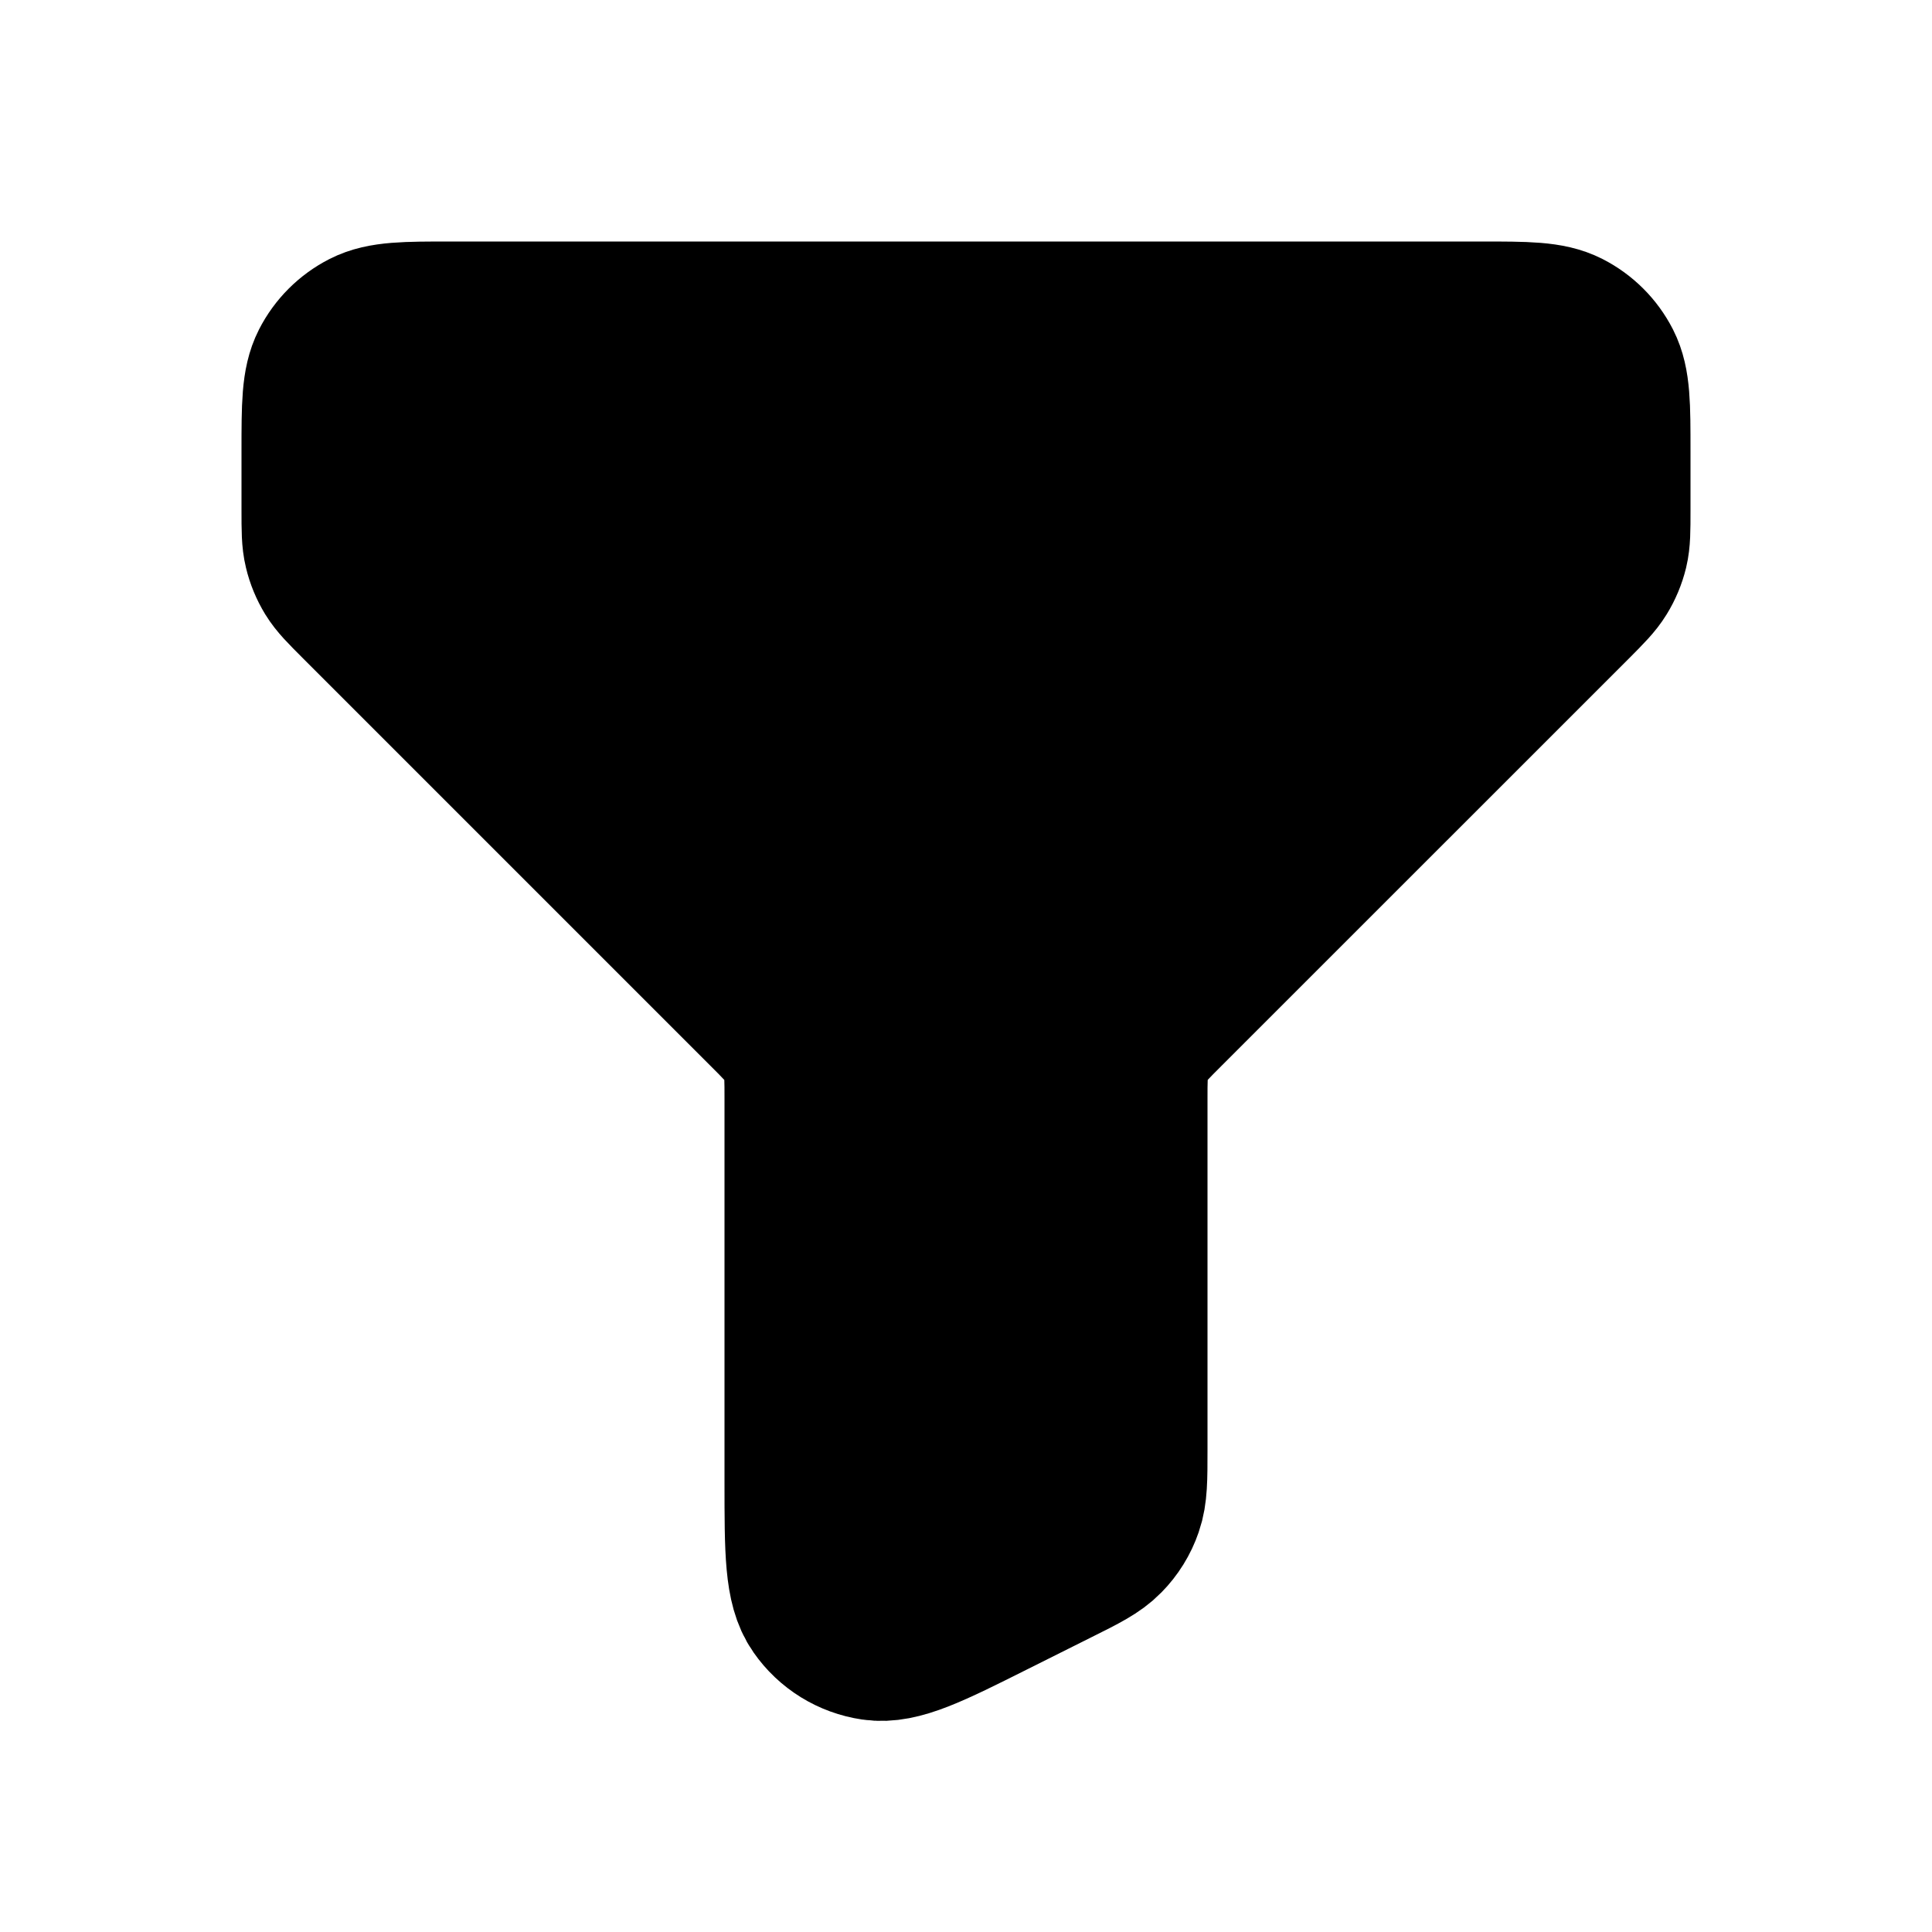
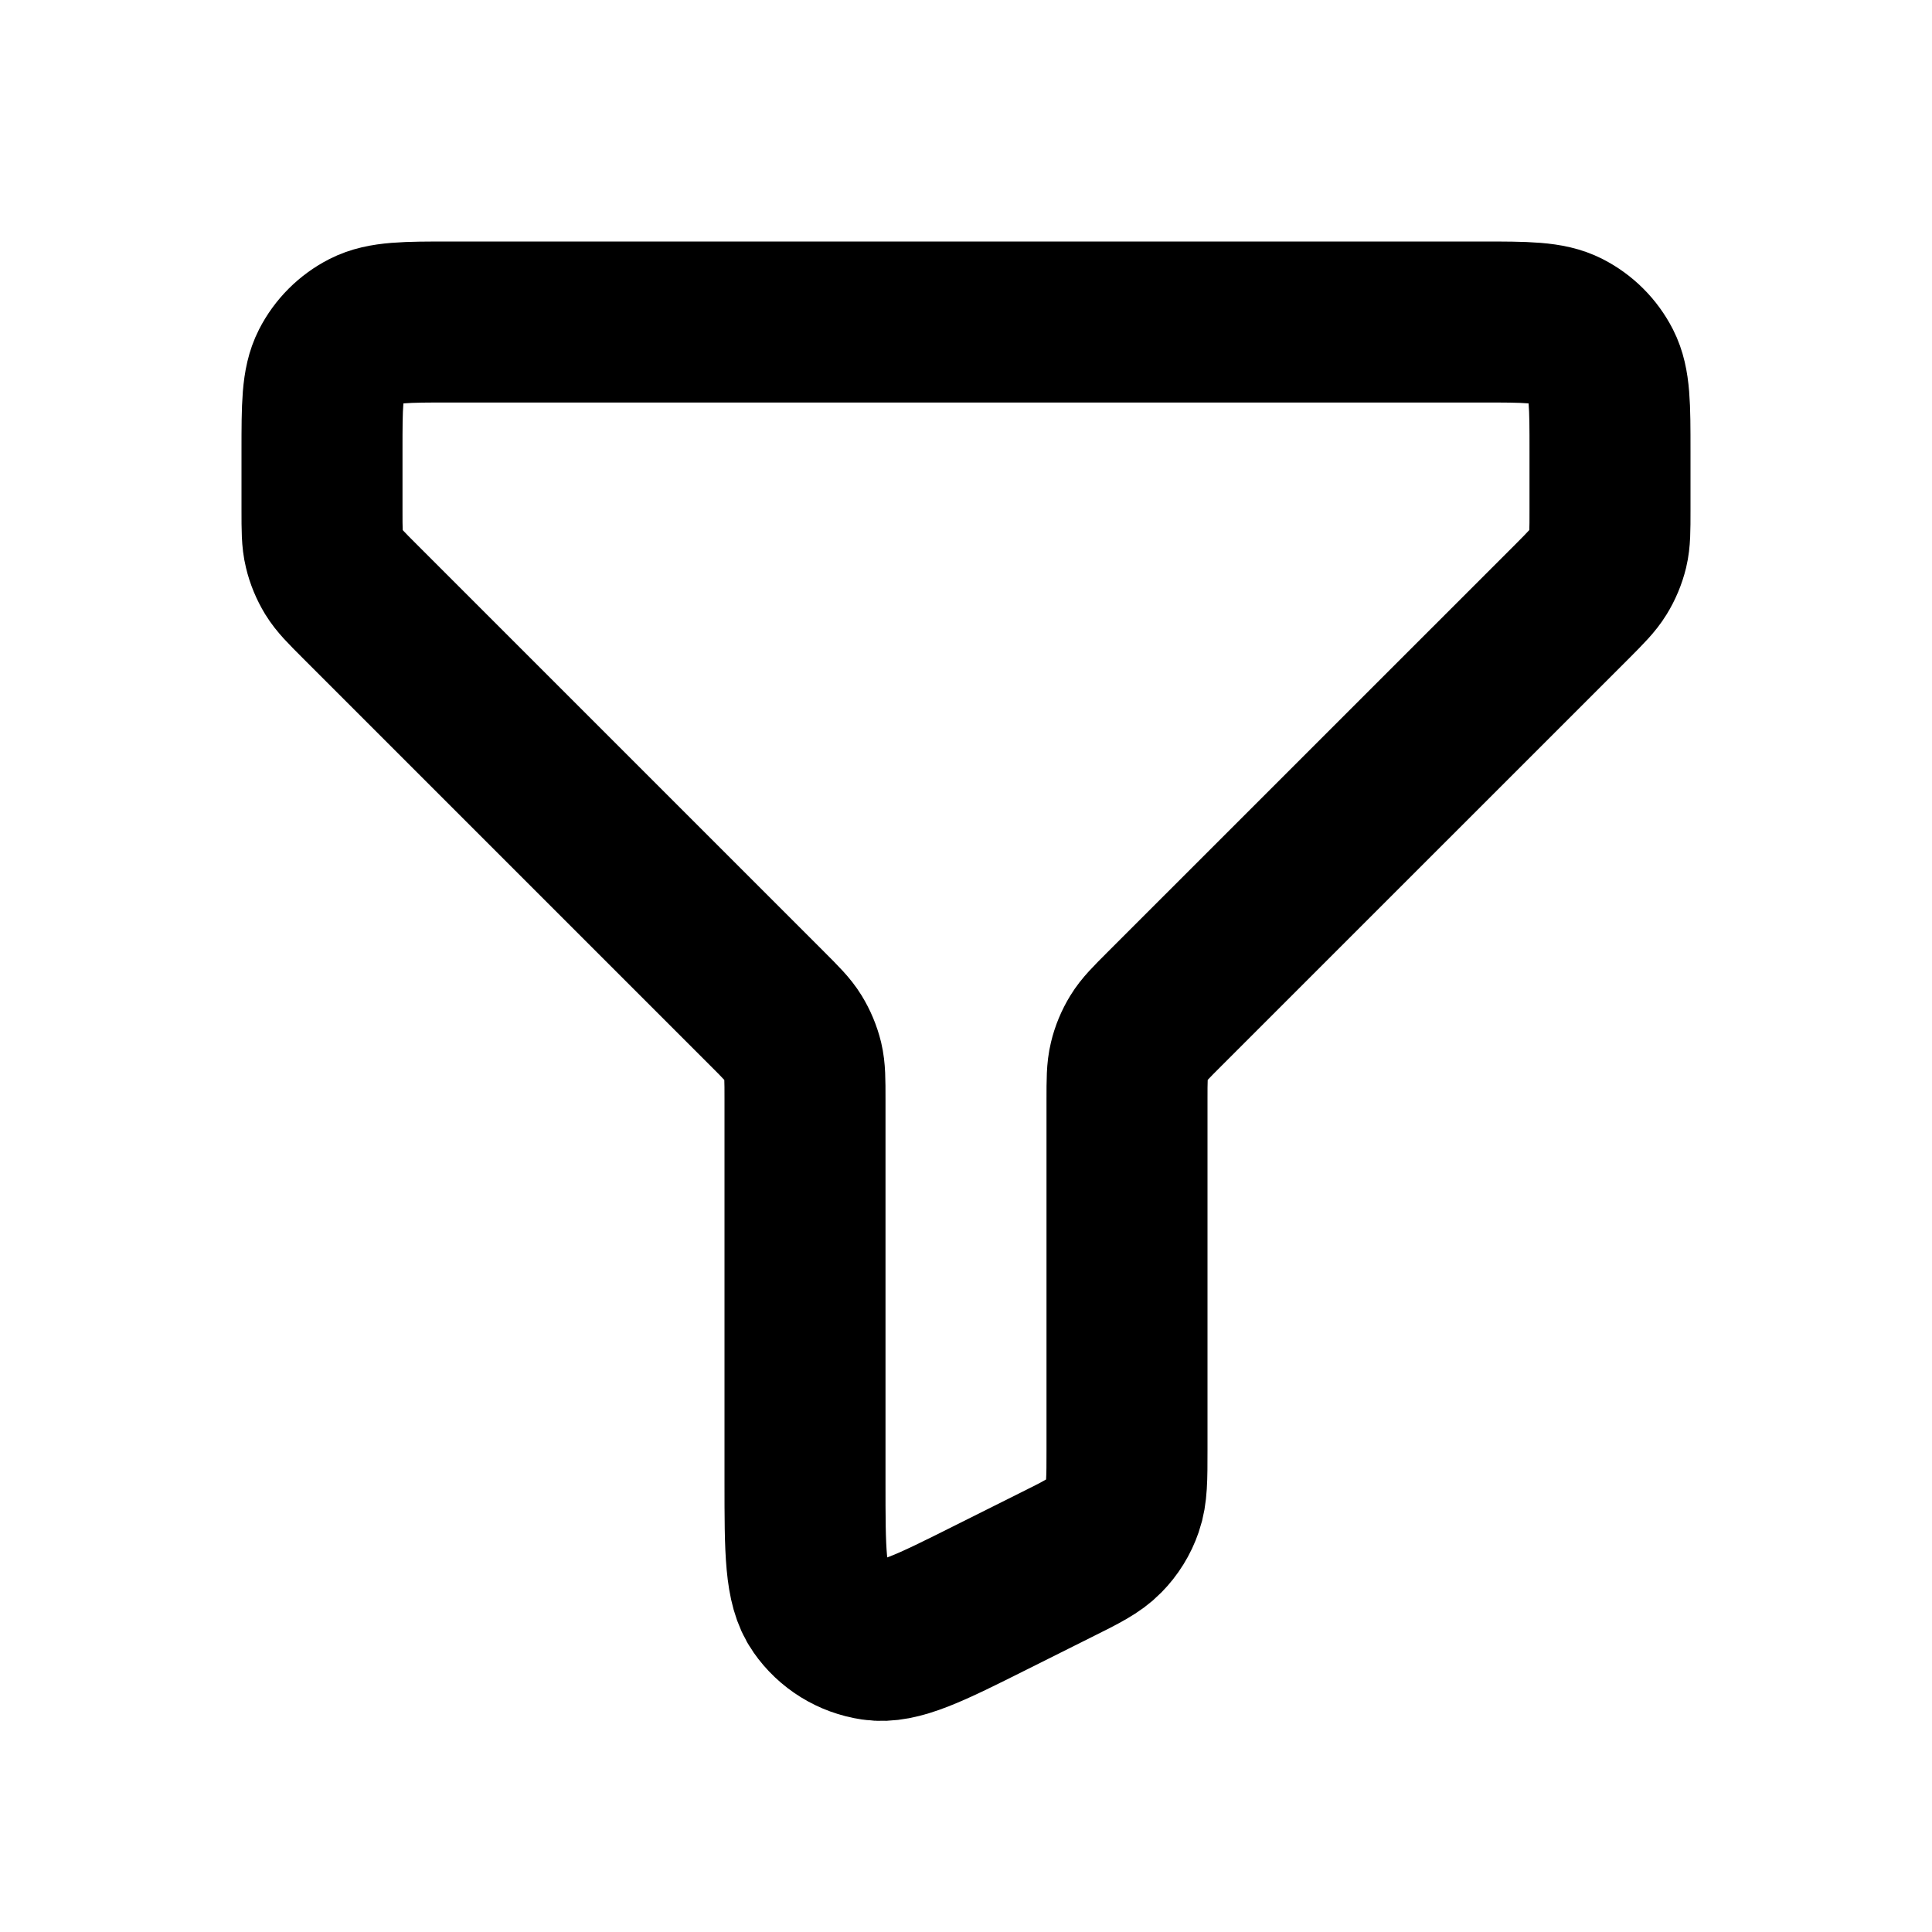
- <svg xmlns="http://www.w3.org/2000/svg" width="800px" height="800px" viewBox="0 0 24 24">
+ <svg xmlns="http://www.w3.org/2000/svg" width="800px" height="800px" viewBox="0 0 24 24" fill="none">
  <g id="SVGRepo_bgCarrier" stroke-width="0" />
  <g id="SVGRepo_tracerCarrier" stroke-linecap="round" stroke-linejoin="round" />
  <g id="SVGRepo_iconCarrier">
    <g id="Interface / Filter">
      <path id="Vector" d="M20 5.6C20 5.04 20 4.76 19.891 4.546C19.795 4.358 19.642 4.205 19.454 4.109C19.24 4 18.96 4 18.4 4H5.6C5.04 4 4.76 4 4.546 4.109C4.358 4.205 4.205 4.358 4.109 4.546C4 4.76 4 5.04 4 5.6V6.337C4 6.582 4 6.704 4.028 6.819C4.052 6.921 4.093 7.019 4.147 7.108C4.209 7.209 4.296 7.296 4.469 7.469L9.531 12.531C9.704 12.704 9.79 12.79 9.852 12.891C9.907 12.981 9.948 13.079 9.973 13.181C10 13.295 10 13.415 10 13.655V18.411C10 19.268 10 19.697 10.181 19.955C10.338 20.181 10.581 20.331 10.854 20.371C11.165 20.417 11.549 20.226 12.315 19.842L13.115 19.442C13.437 19.282 13.597 19.201 13.714 19.081C13.818 18.976 13.897 18.849 13.945 18.708C14 18.55 14 18.37 14 18.011V13.663C14 13.418 14 13.296 14.028 13.181C14.052 13.079 14.093 12.981 14.148 12.891C14.209 12.791 14.295 12.705 14.465 12.535L14.469 12.531L19.532 7.469C19.704 7.296 19.79 7.209 19.852 7.108C19.907 7.019 19.948 6.921 19.973 6.819C20 6.706 20 6.584 20 6.345V5.6Z" stroke="#000000" stroke-width="2" stroke-linecap="round" stroke-linejoin="round" />
    </g>
  </g>
</svg>
